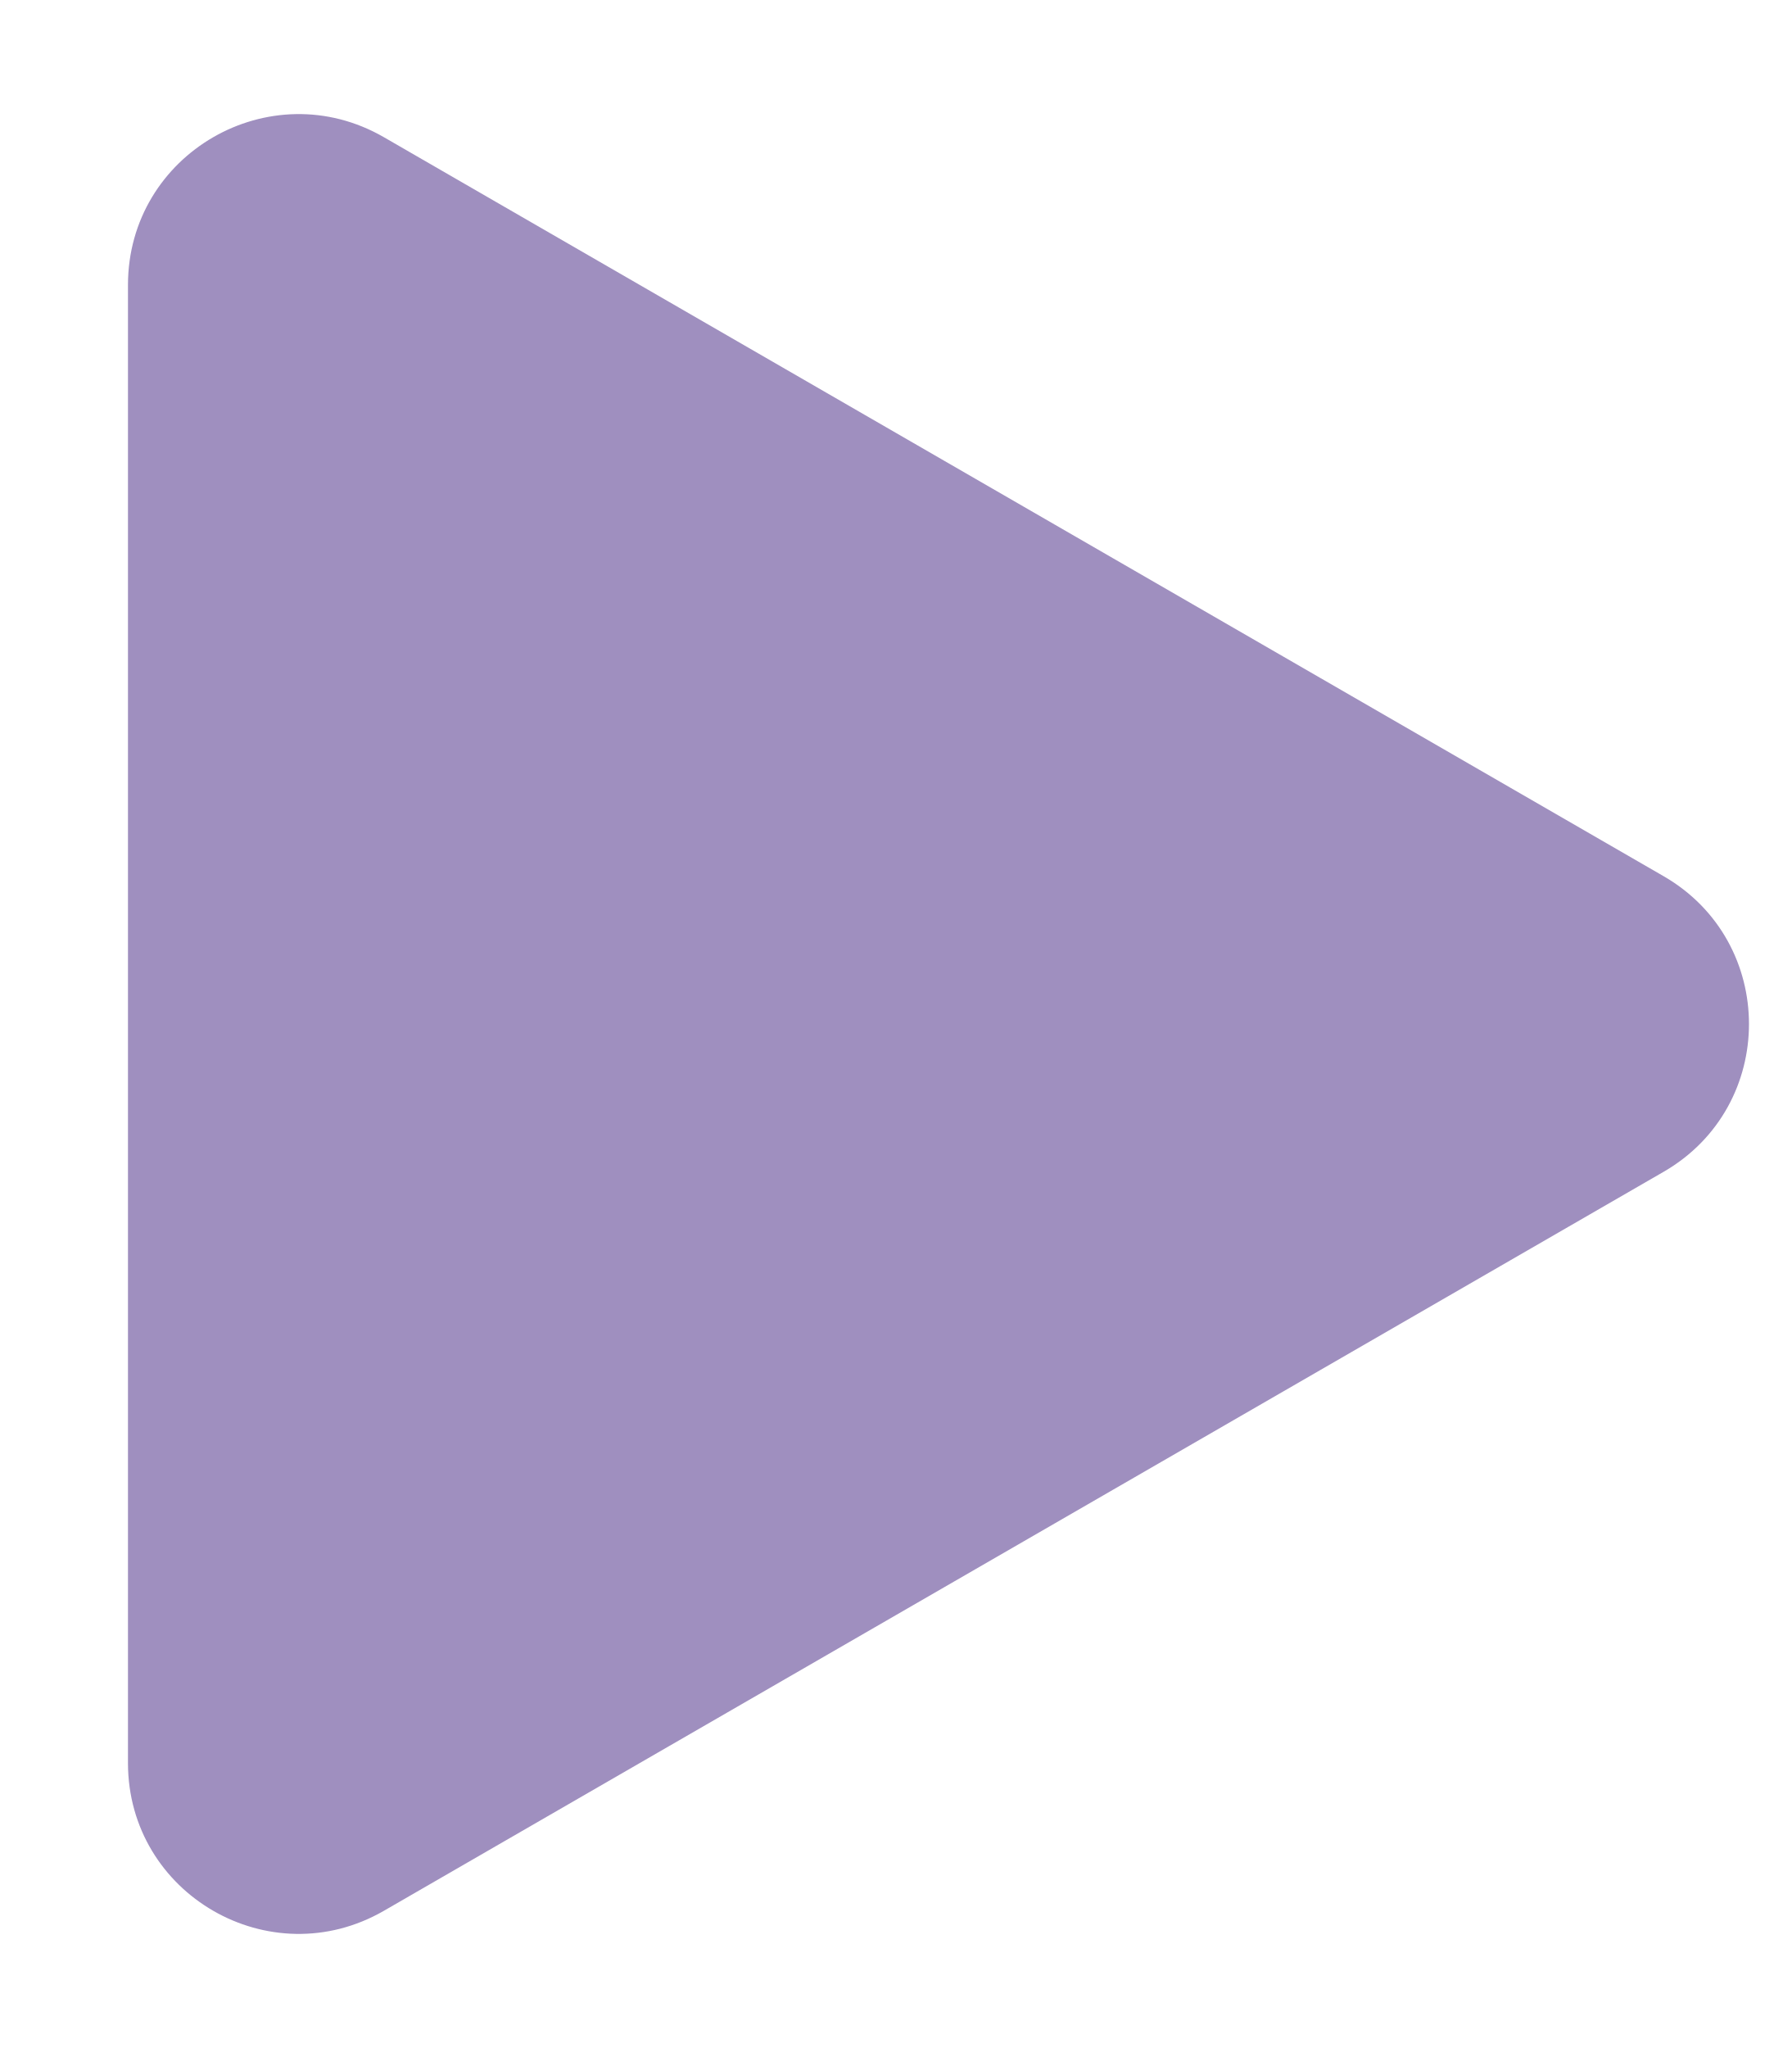
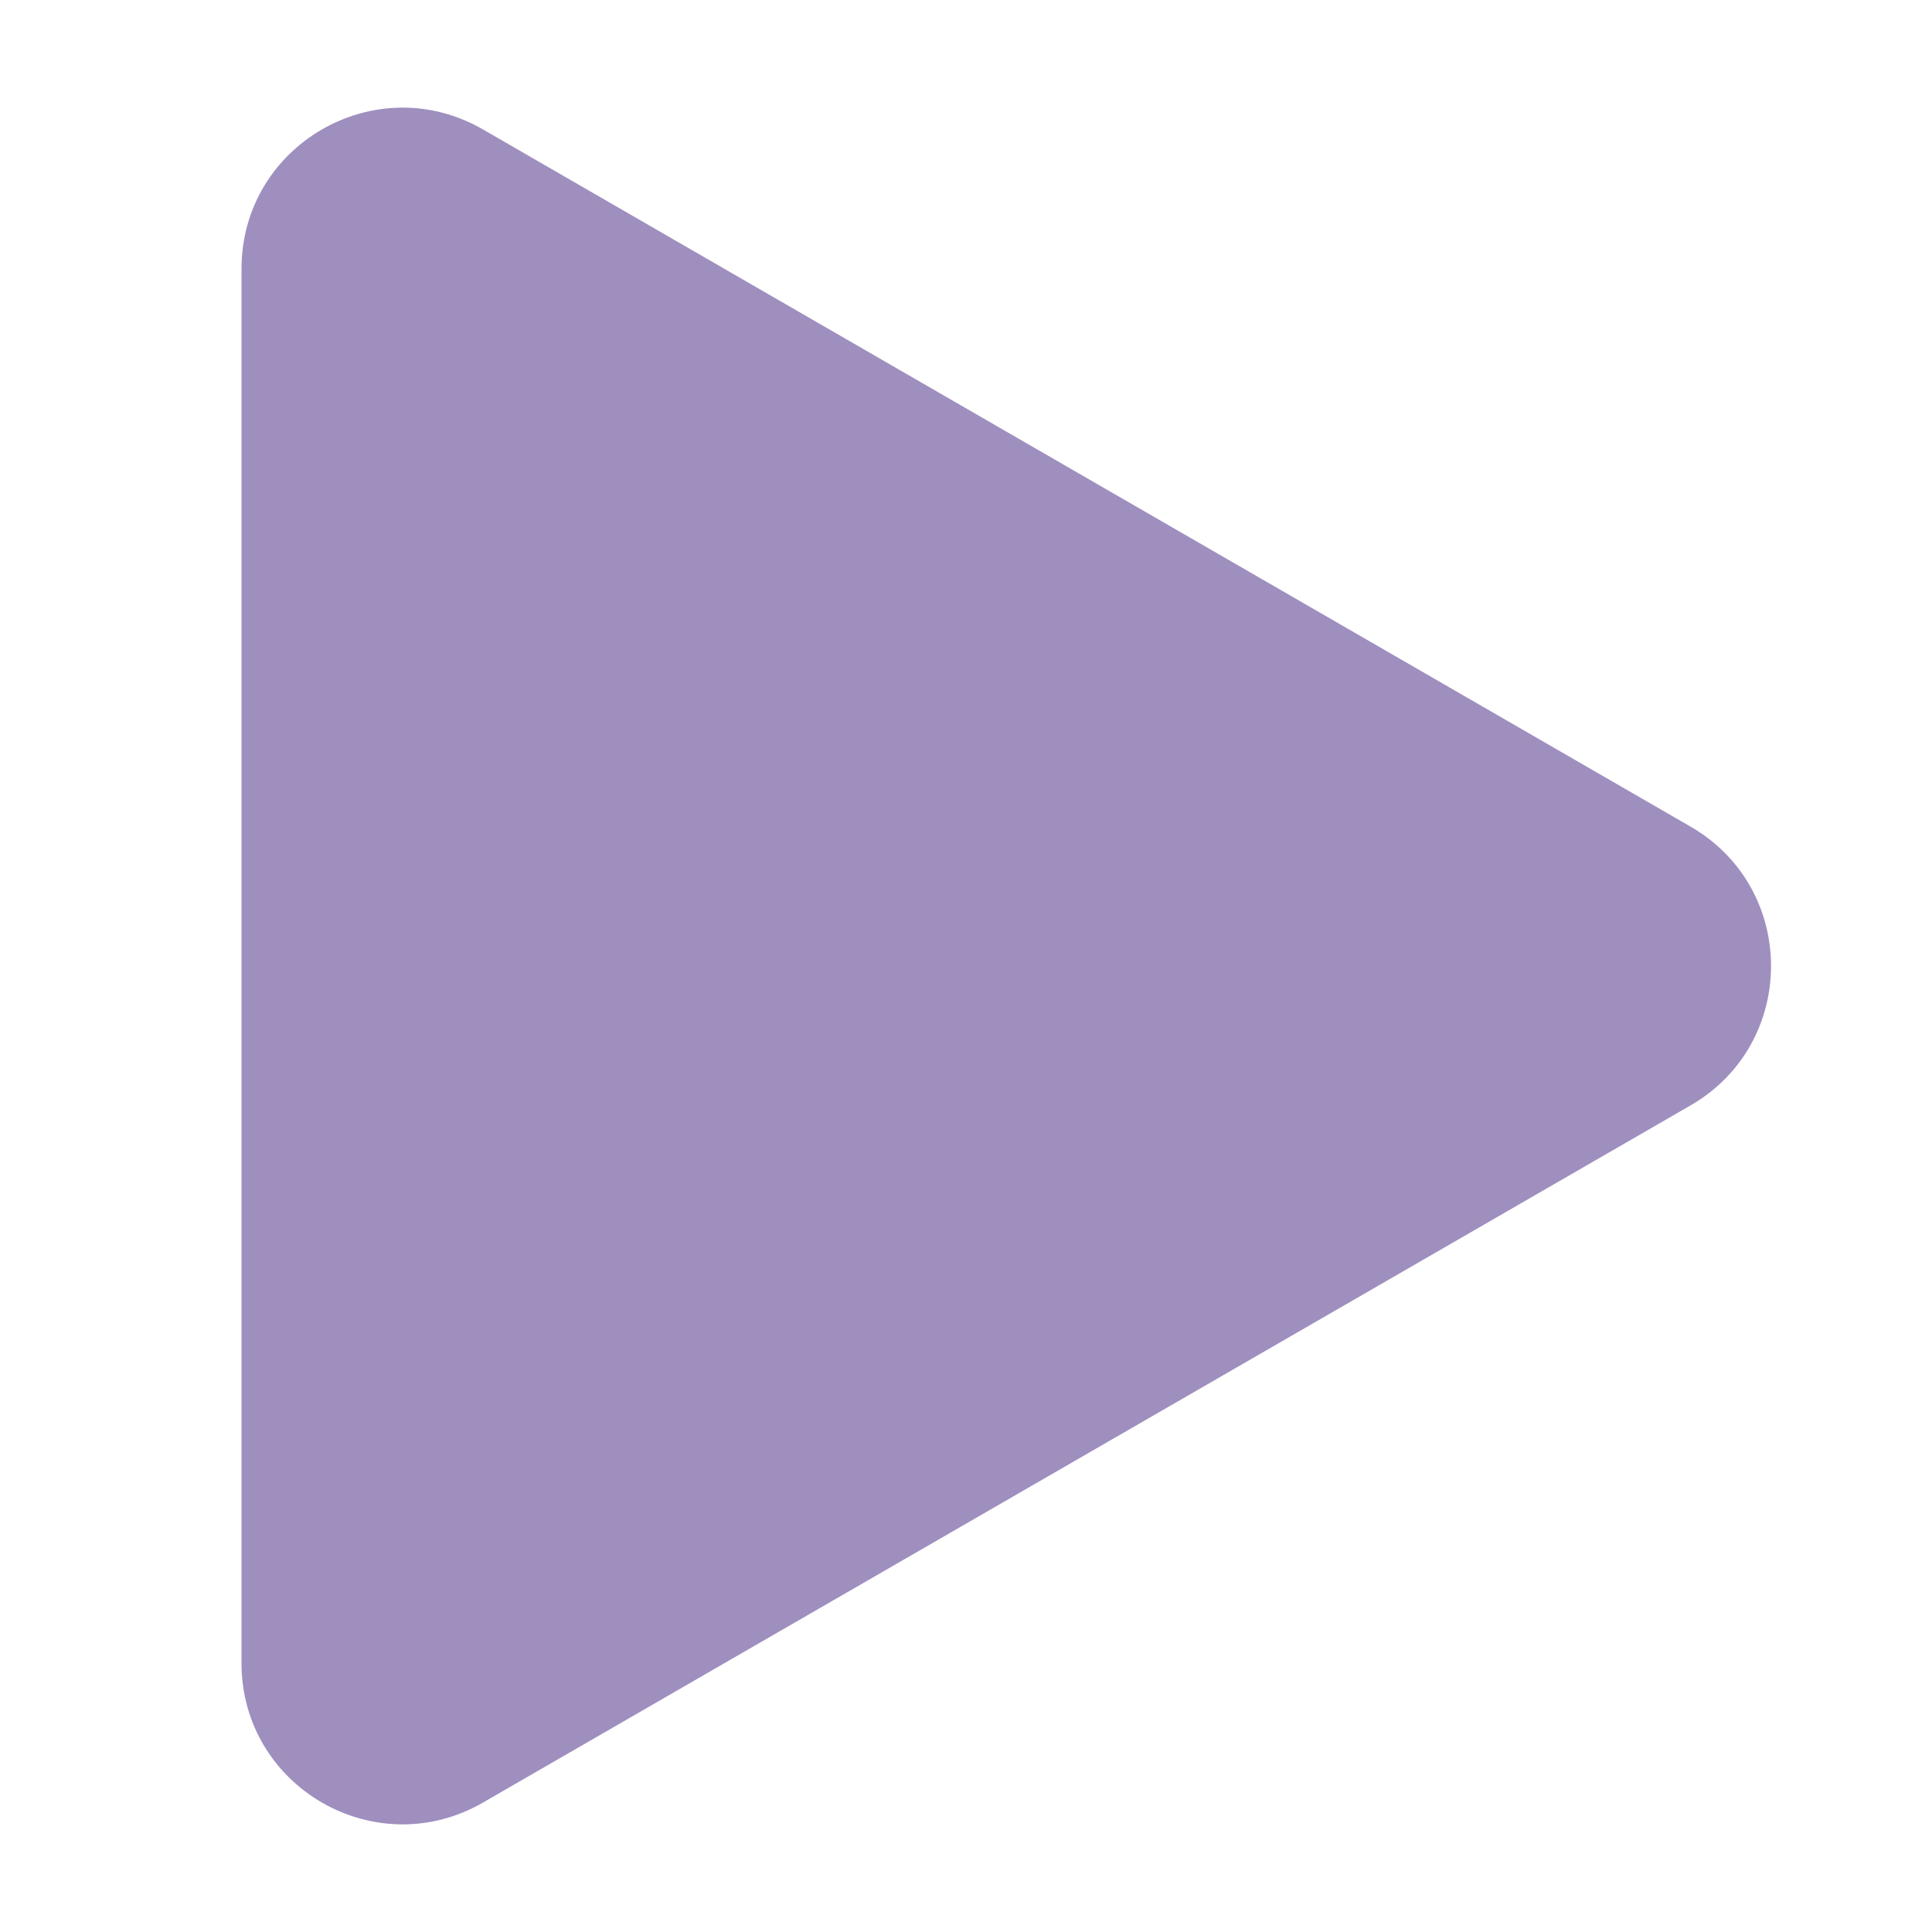
- <svg xmlns="http://www.w3.org/2000/svg" width="14" height="16" viewBox="0 0 10 12" fill="none">
+ <svg xmlns="http://www.w3.org/2000/svg" width="14" height="14" viewBox="0 0 10 12" fill="none">
  <path d="M9.5 5.134C10.167 5.519 10.167 6.481 9.5 6.866L2 11.196C1.333 11.581 0.5 11.1 0.5 10.33L0.5 1.67C0.5 0.9 1.333 0.419 2 0.804L9.5 5.134Z" fill="#9F8FBF" />
</svg>
